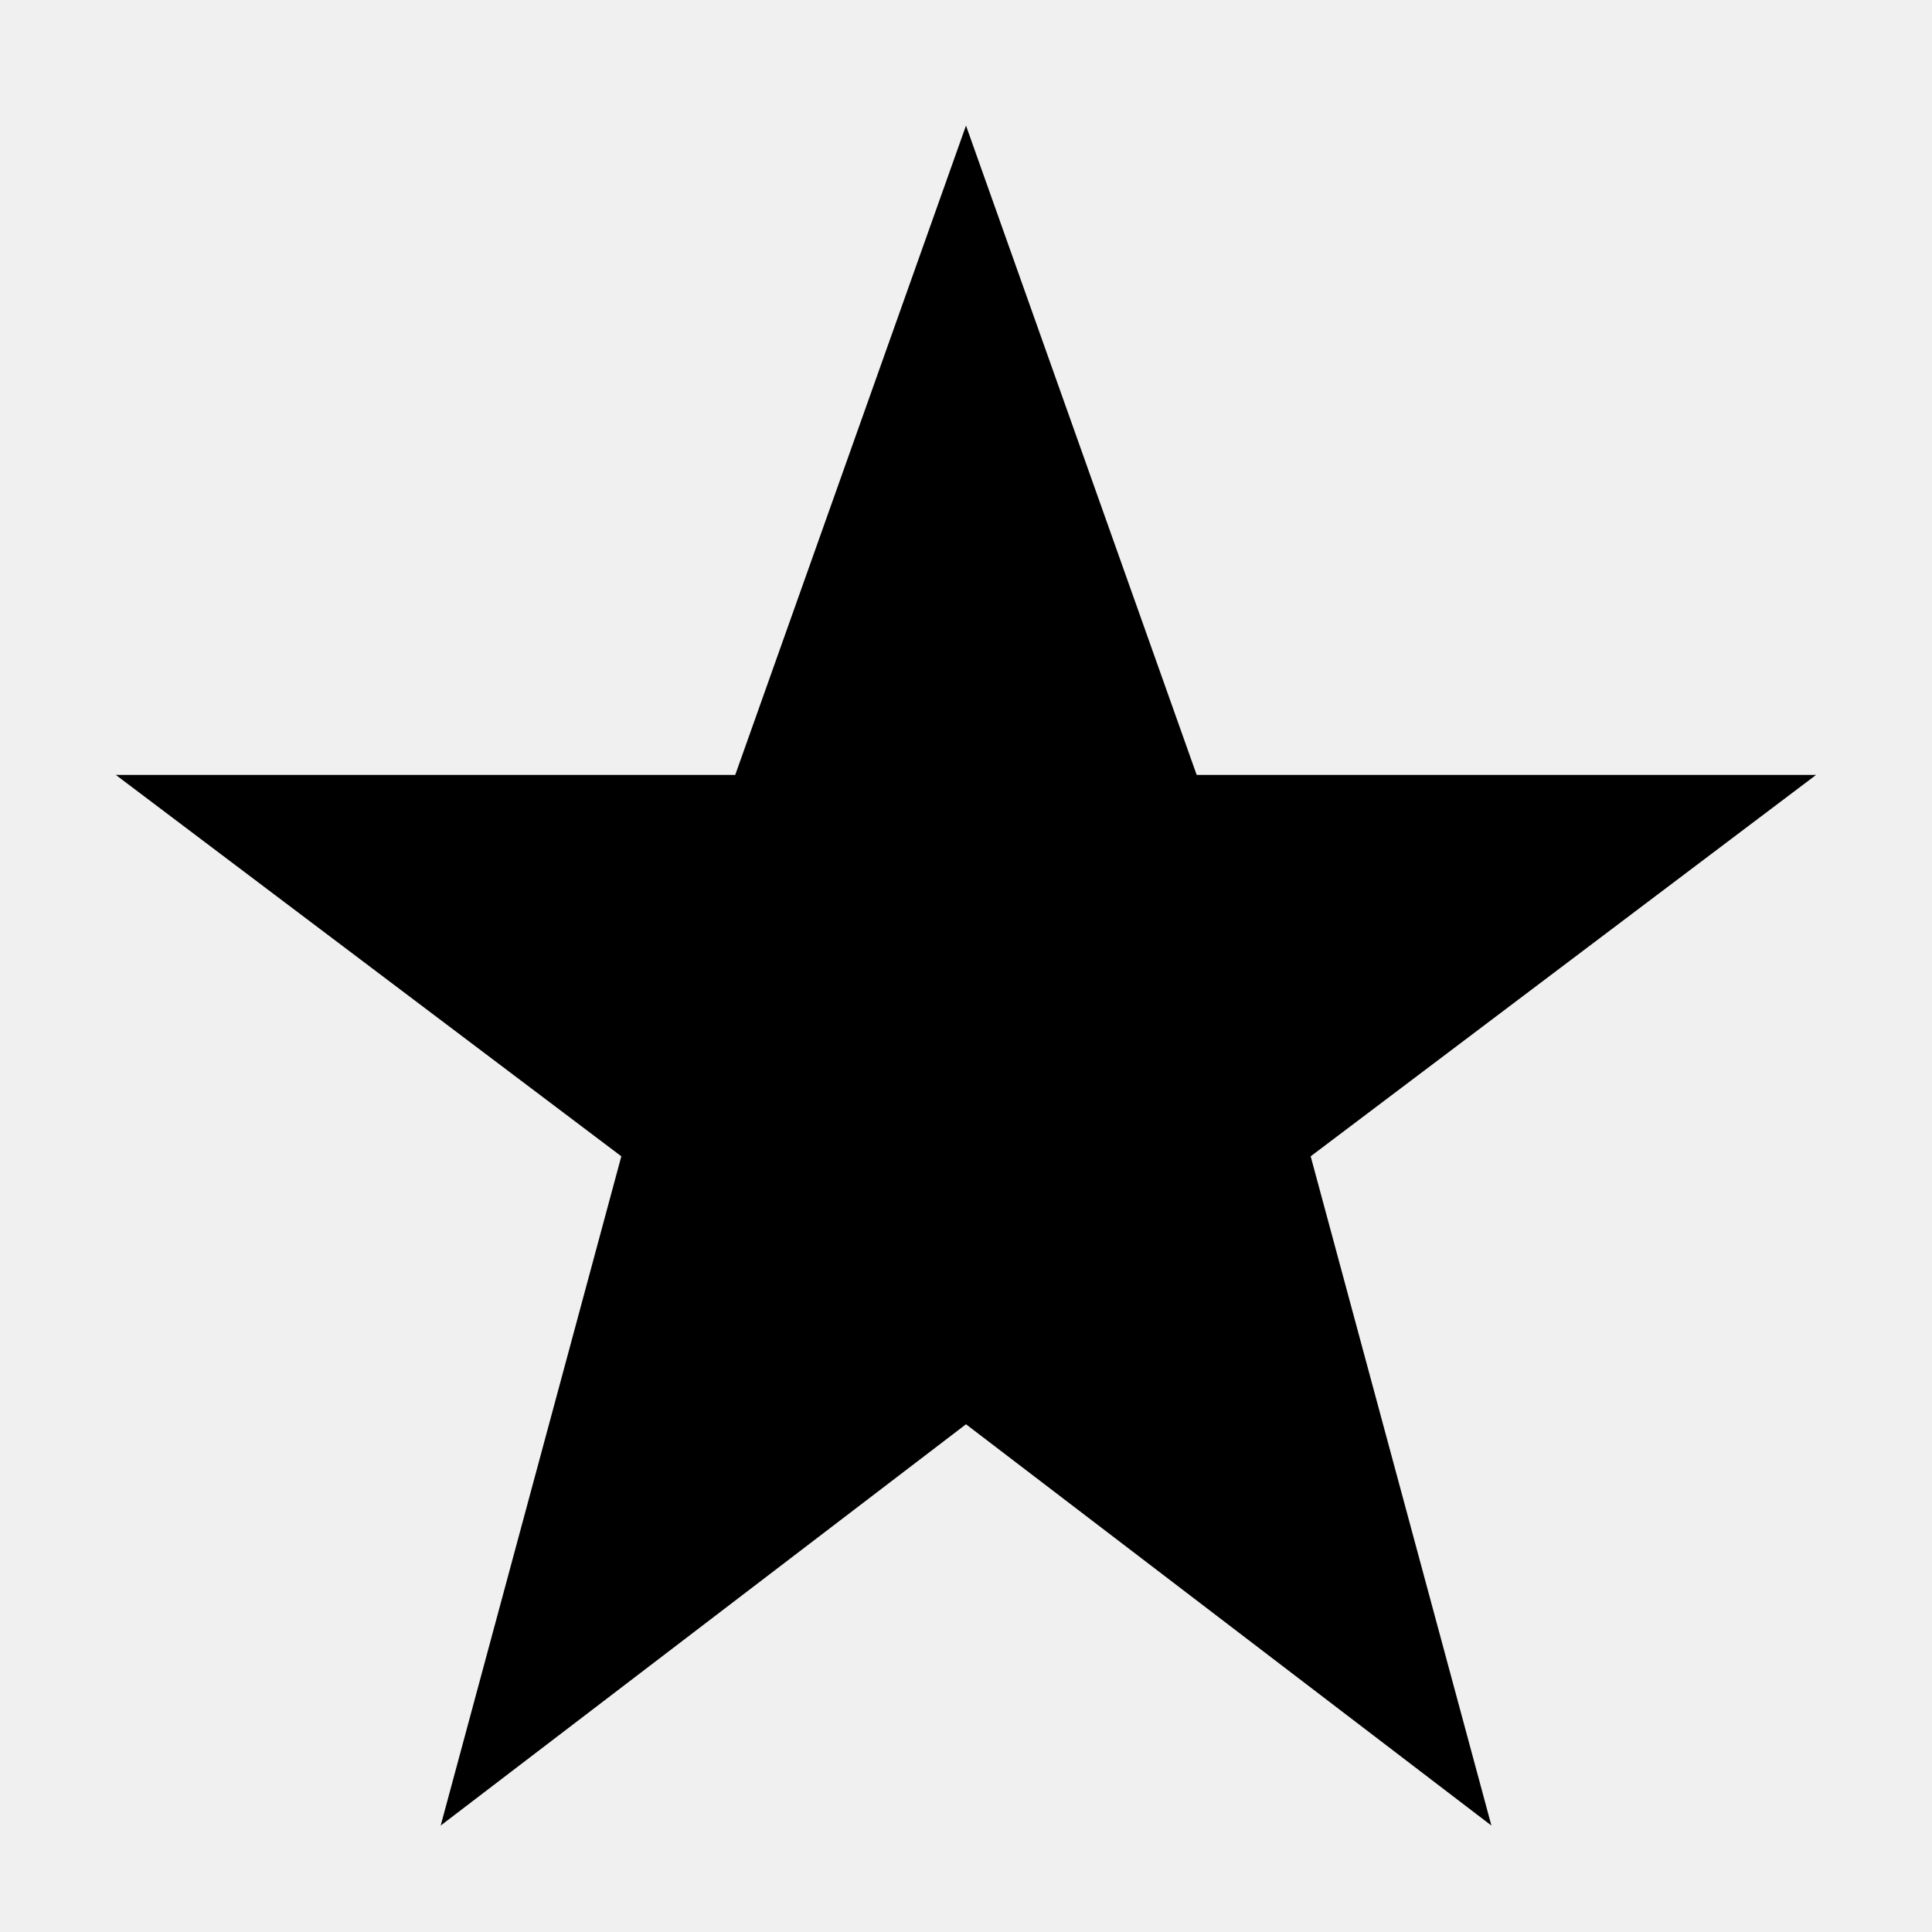
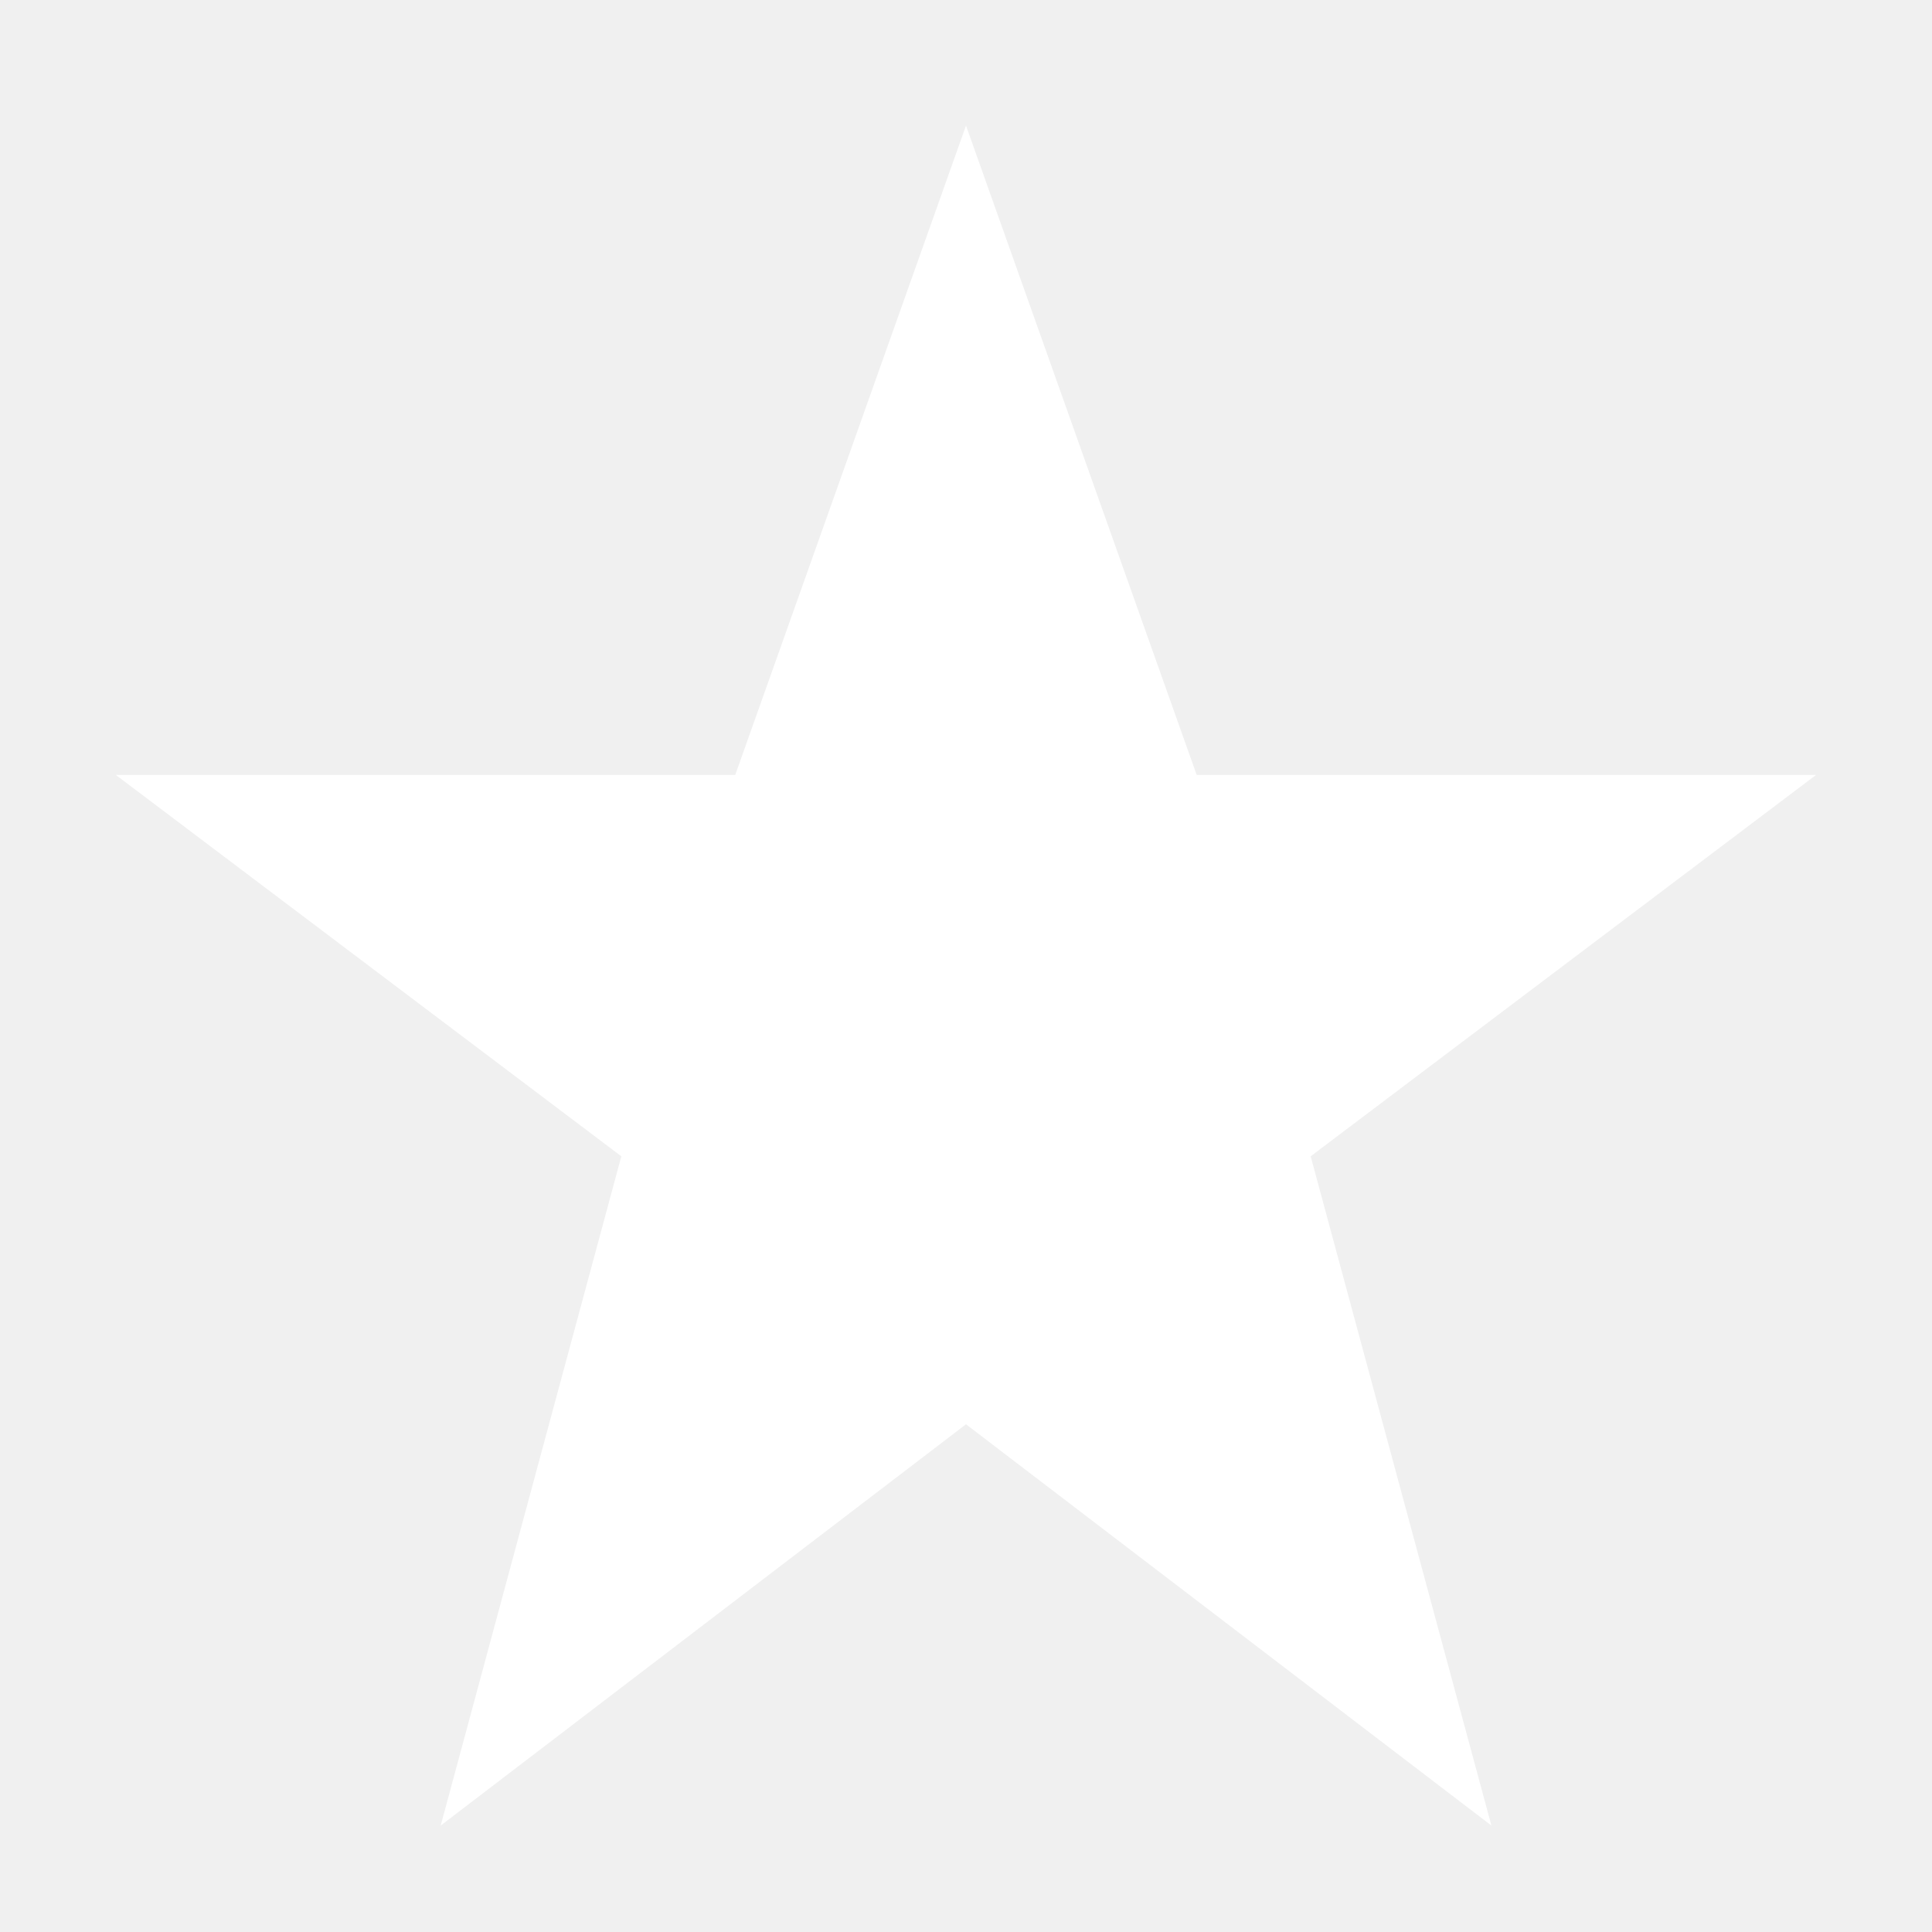
<svg xmlns="http://www.w3.org/2000/svg" version="1.1" width="20" height="20" viewBox="0 0 20 20">
-   <path d="M10 1.3l2.388 6.722h6.412l-5.232 3.948 1.871 6.928-5.439-4.154-5.438 4.154 1.87-6.928-5.233-3.948h6.412l2.389-6.722z" />
+   <path fill="#ffffff" d="M10 1.3l2.388 6.722h6.412l-5.232 3.948 1.871 6.928-5.439-4.154-5.438 4.154 1.87-6.928-5.233-3.948h6.412l2.389-6.722z" />
</svg>
